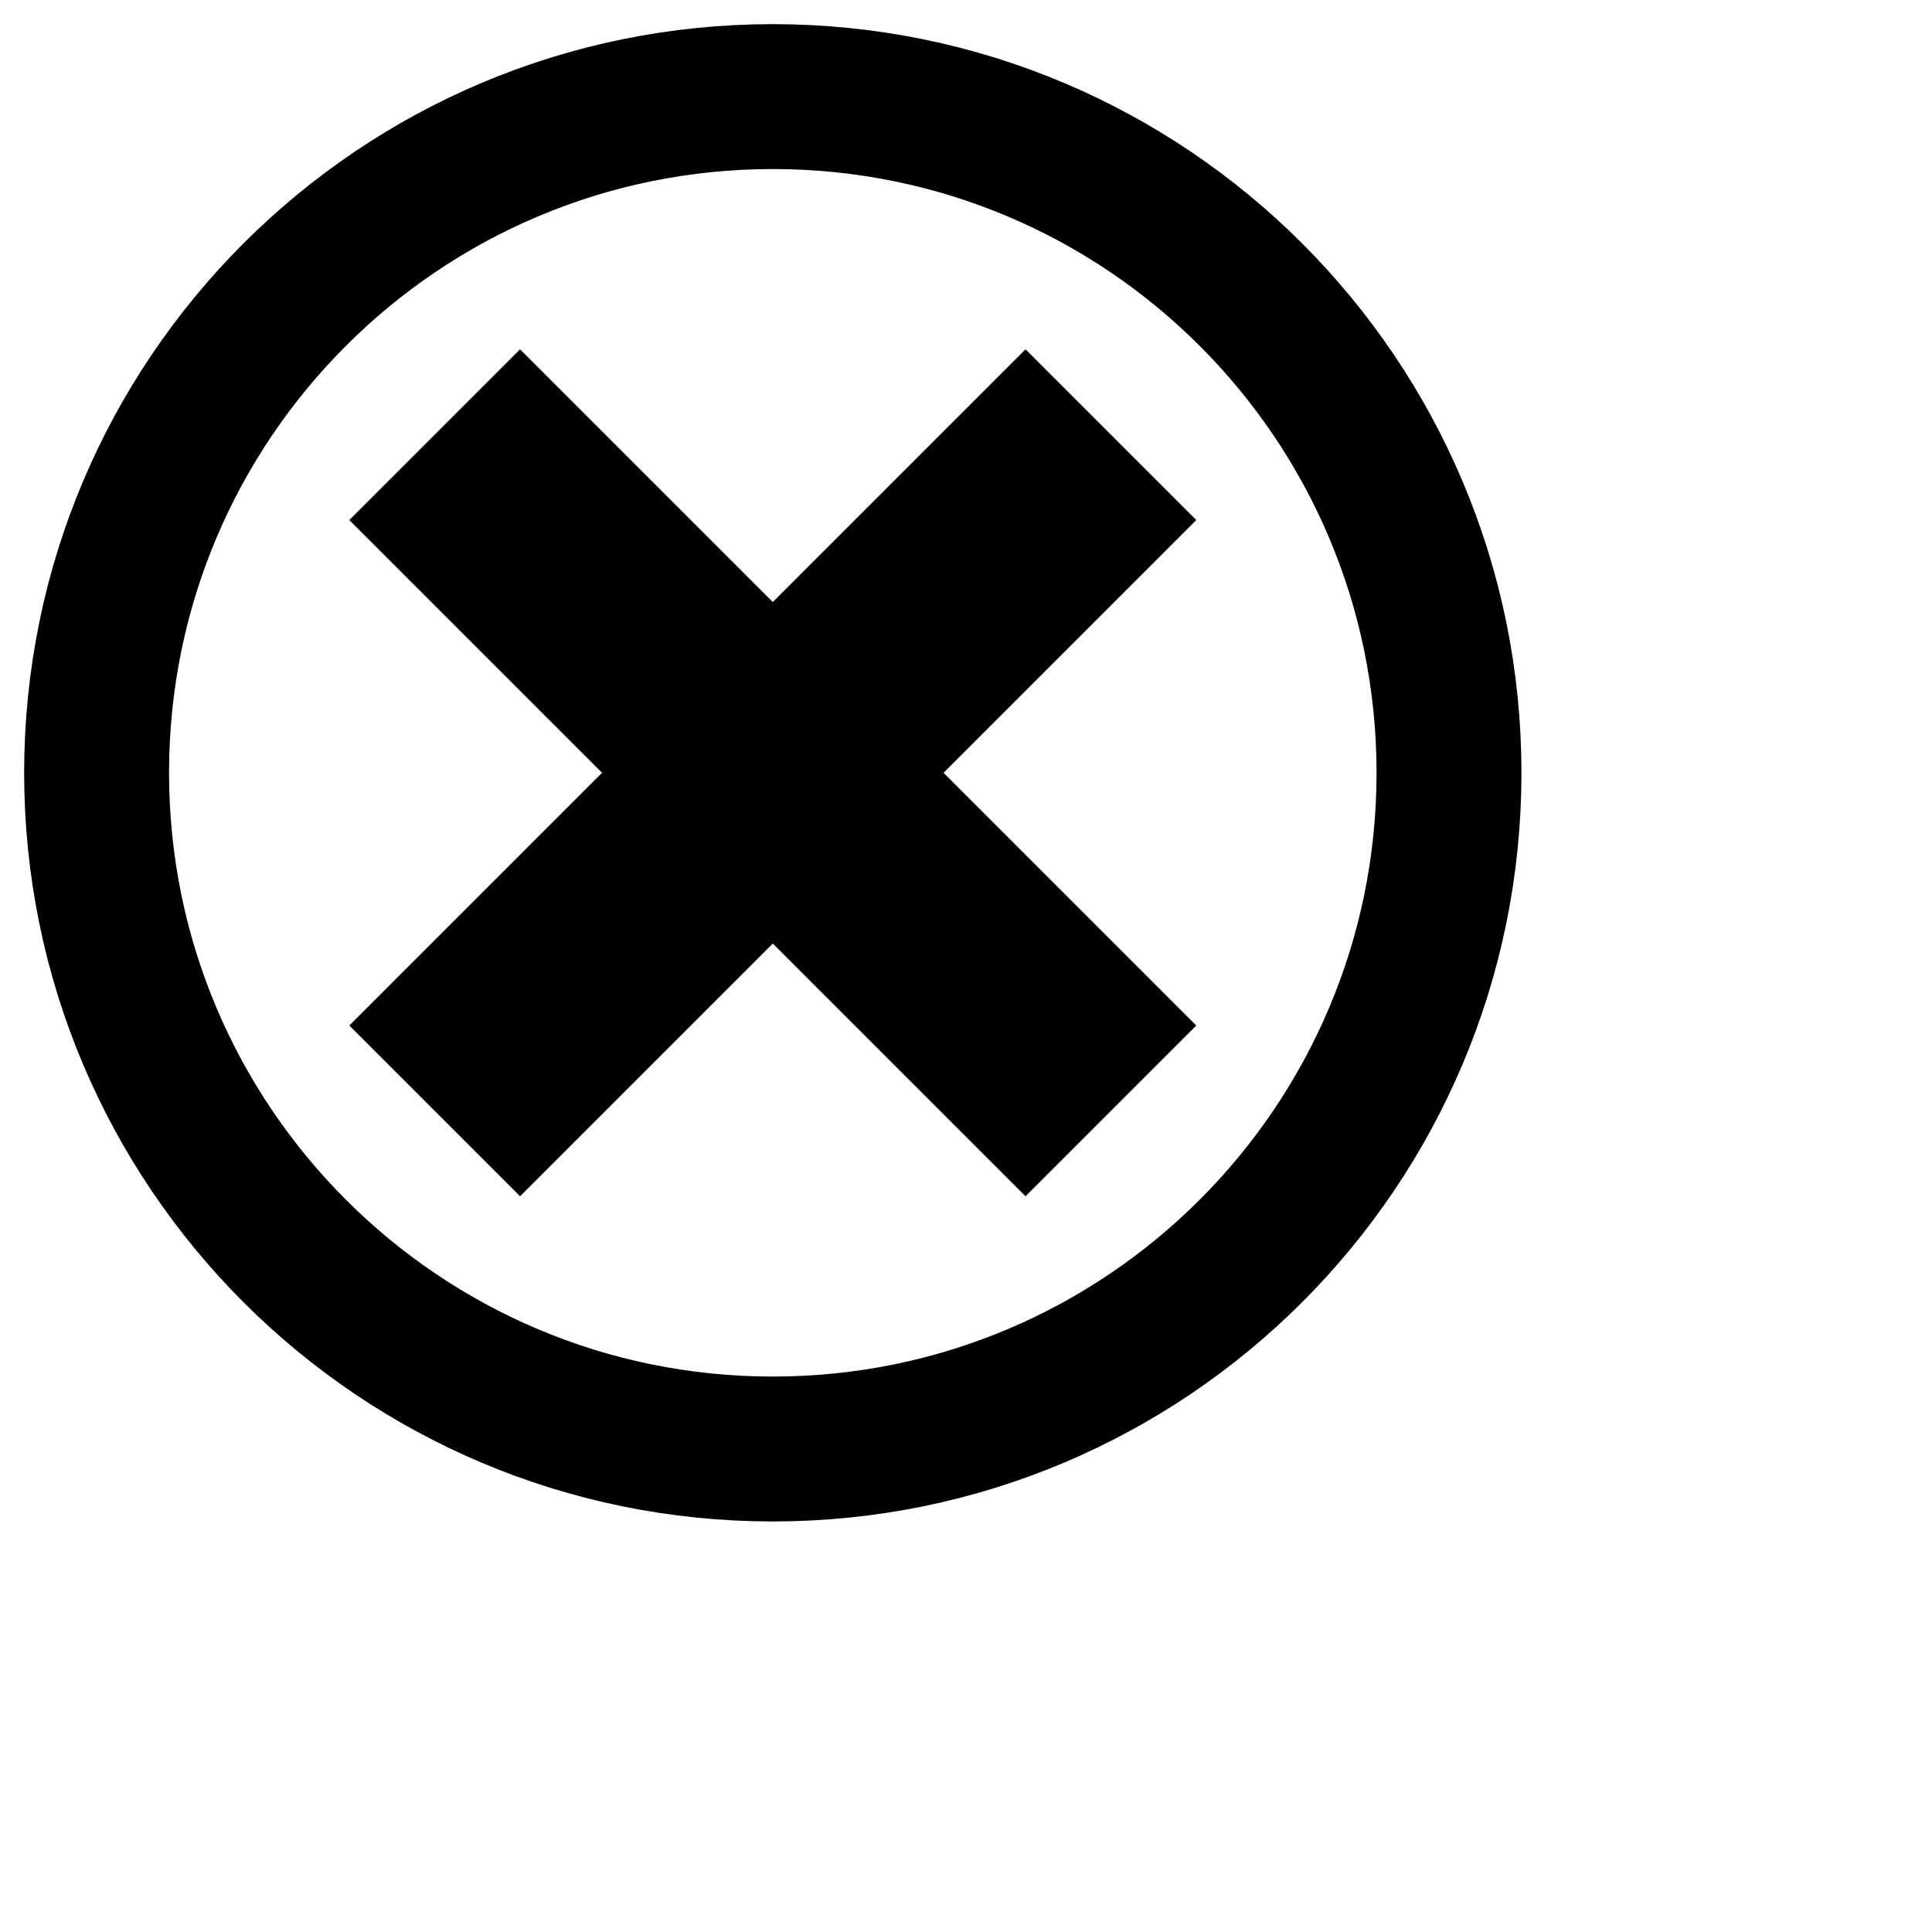
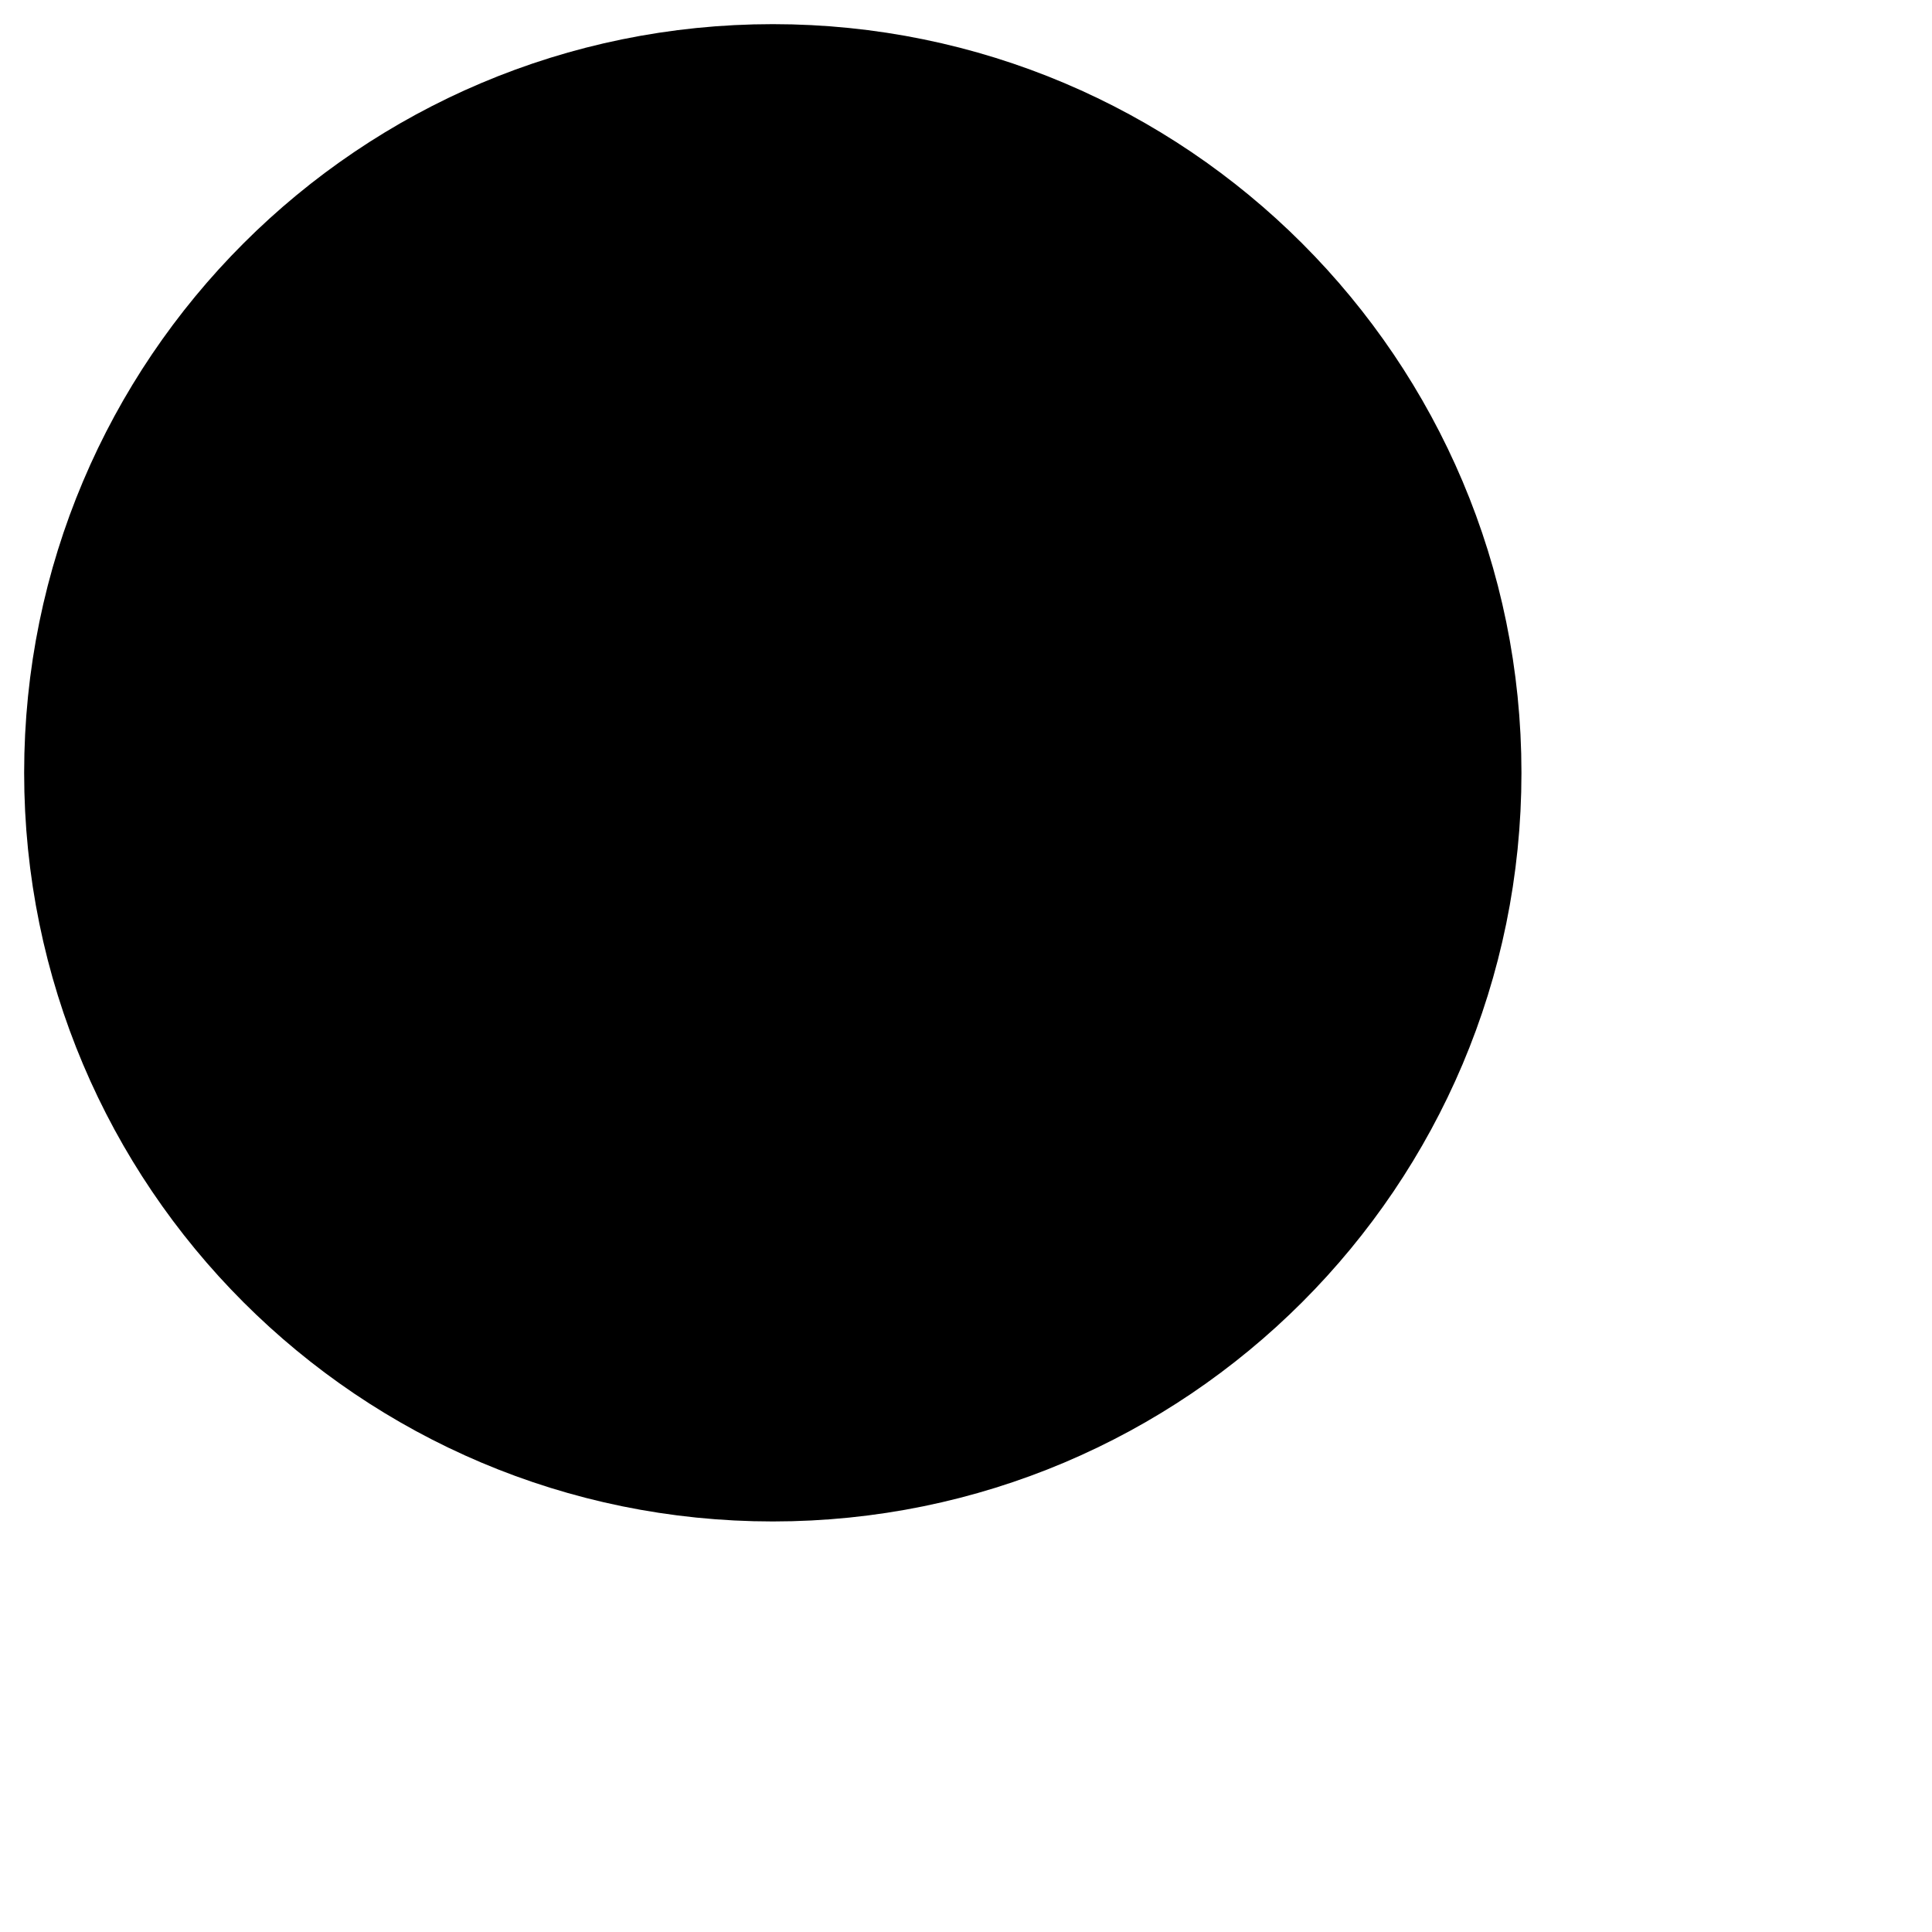
<svg xmlns="http://www.w3.org/2000/svg" xmlns:ns1="http://www.b3mn.org/oryx" width="40" height="40" version="1.0">
  <defs />
  <ns1:magnets>
    <ns1:magnet ns1:cx="16" ns1:cy="16" ns1:default="yes" />
  </ns1:magnets>
  <g pointer-events="fill">
    <defs>
-       <radialGradient id="background" cx="10%" cy="10%" r="100%" fx="10%" fy="10%">
-         <stop offset="0%" stop-color="#ffffff" stop-opacity="1" />
-         <stop id="fill_el" offset="100%" stop-color="#ffffff" stop-opacity="1" />
+       <radialGradient id="background">
+         <stop id="fill_el" />
      </radialGradient>
    </defs>
    <circle id="bg_frame" cx="16" cy="16" r="14" stroke="black" fill="url(#background) white" stroke-width="3" />
    <path id="path1" d="M 9 9 L 23 23 M 9 23 L 23 9" fill="none" stroke="black" stroke-width="5" />
    <text font-size="11" id="text_name" x="16" y="32" ns1:align="top center" stroke="black" />
  </g>
</svg>
